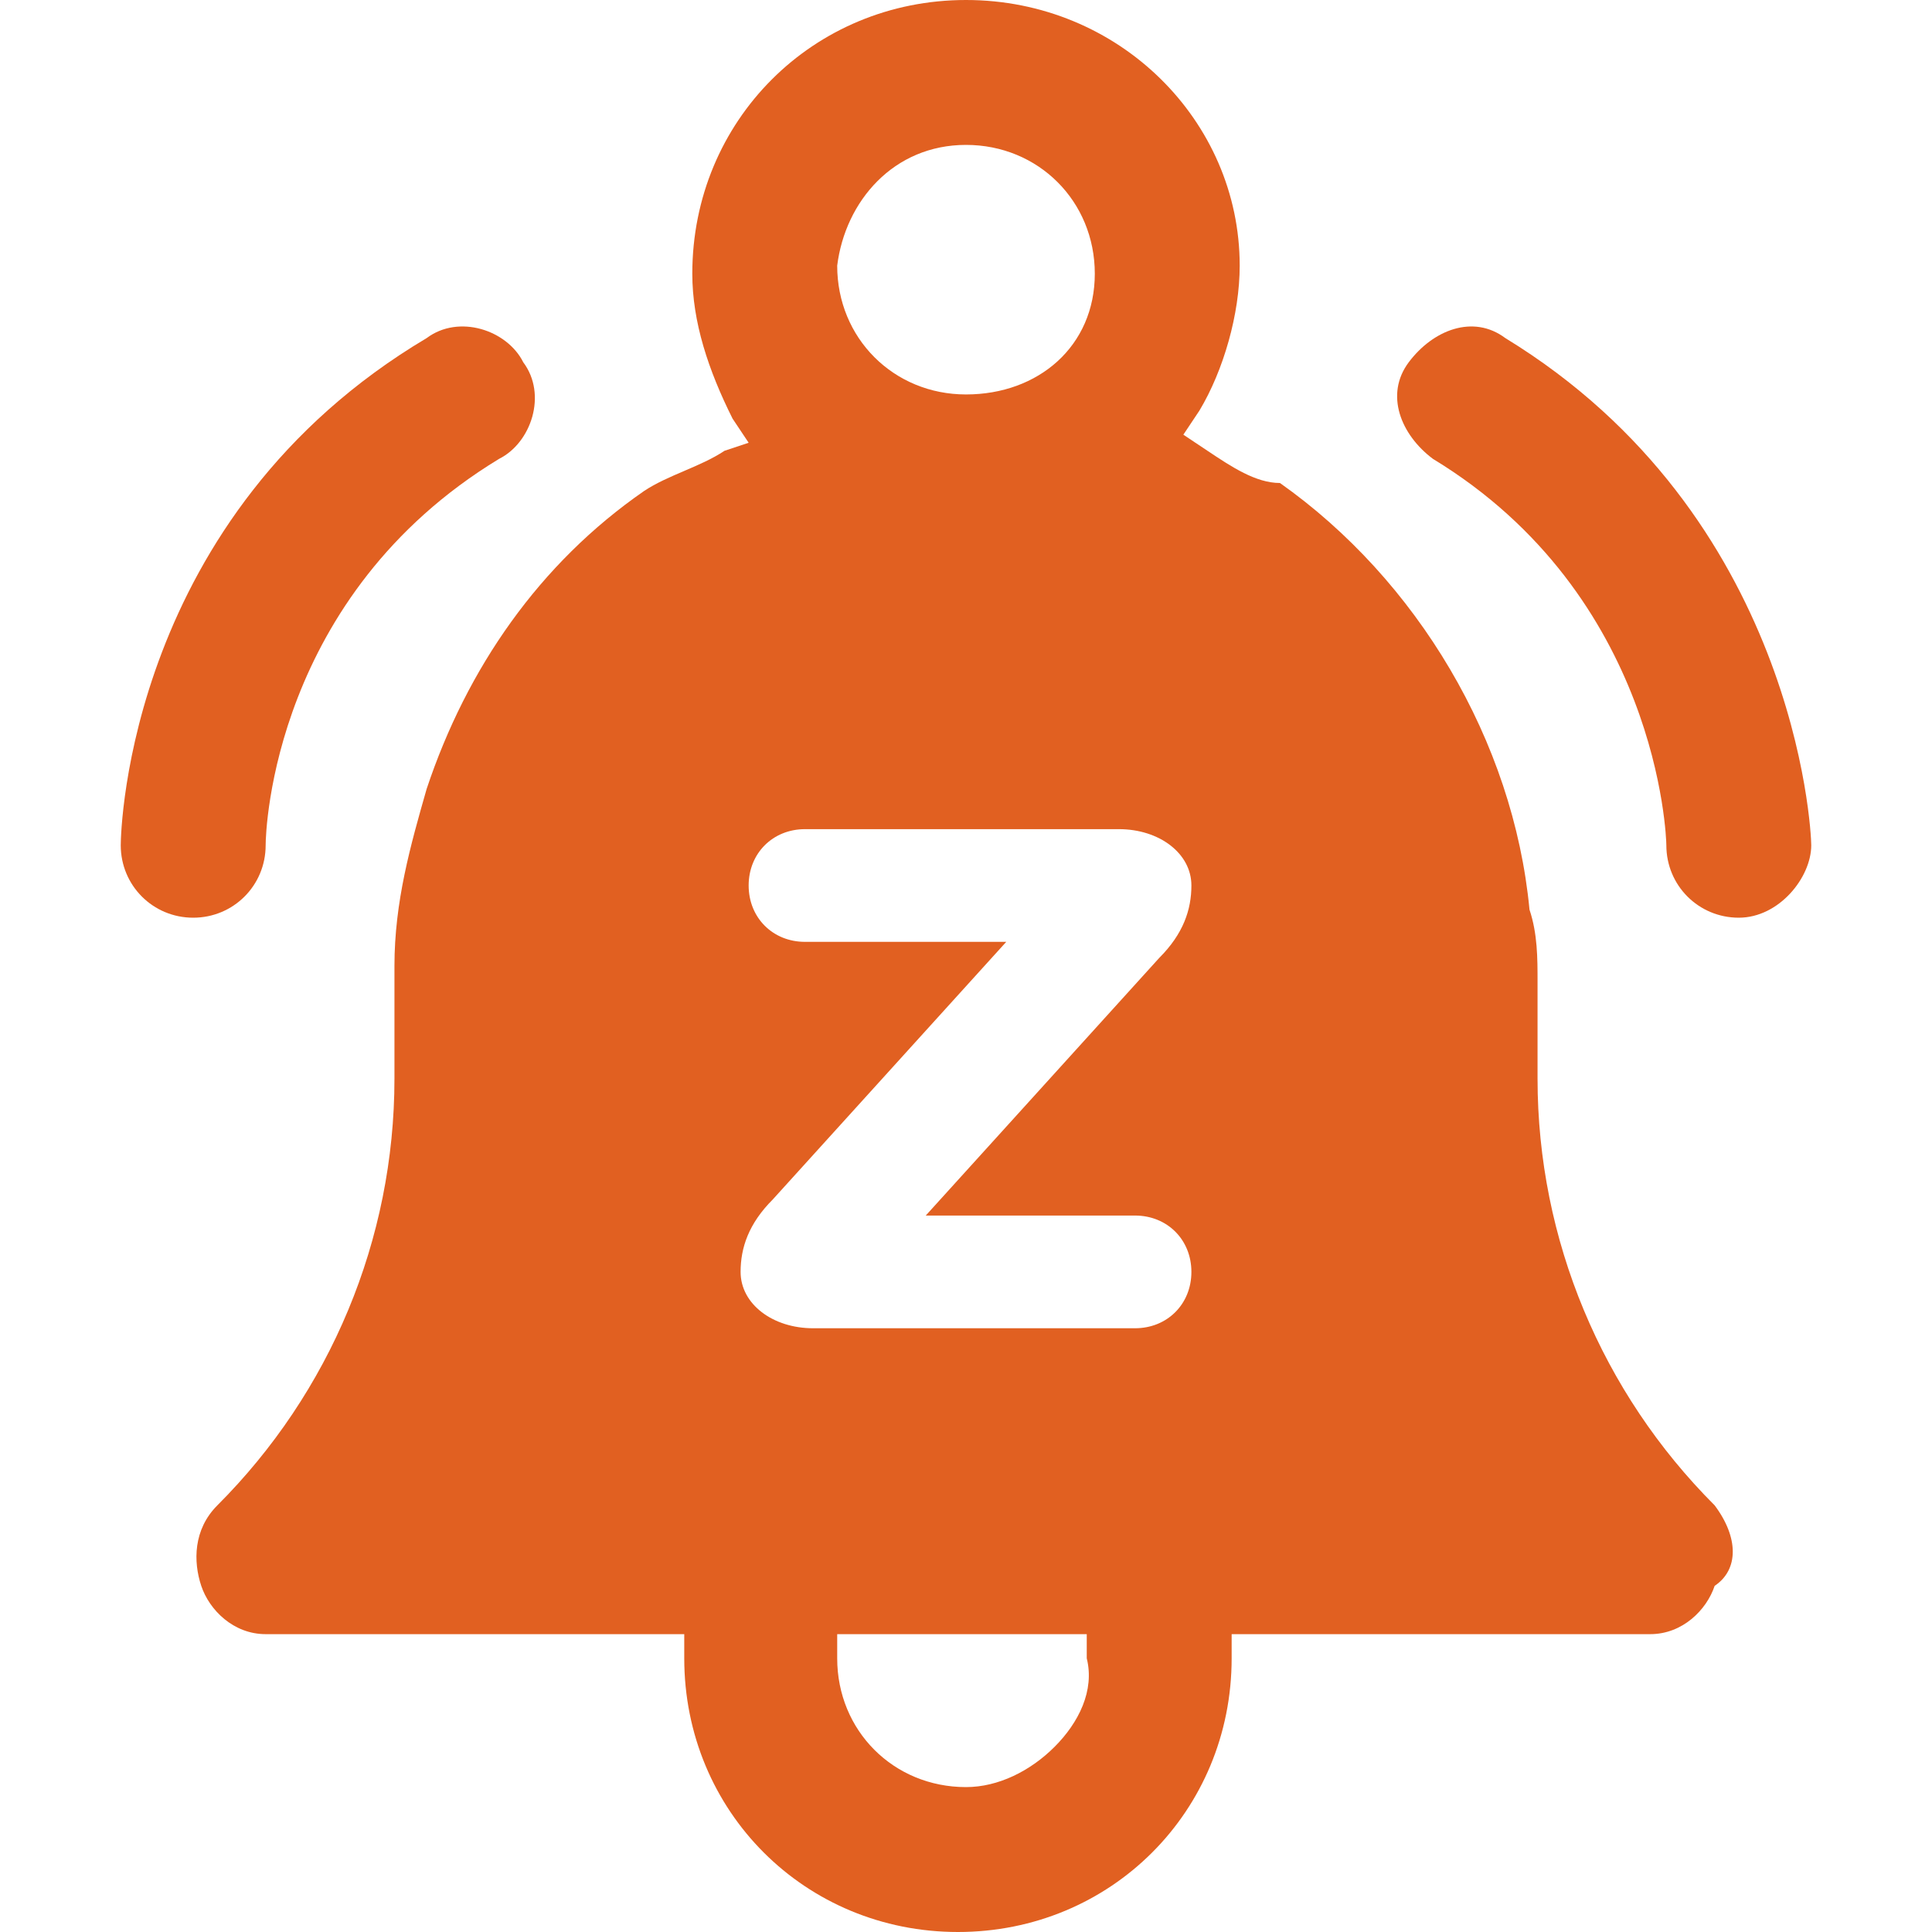
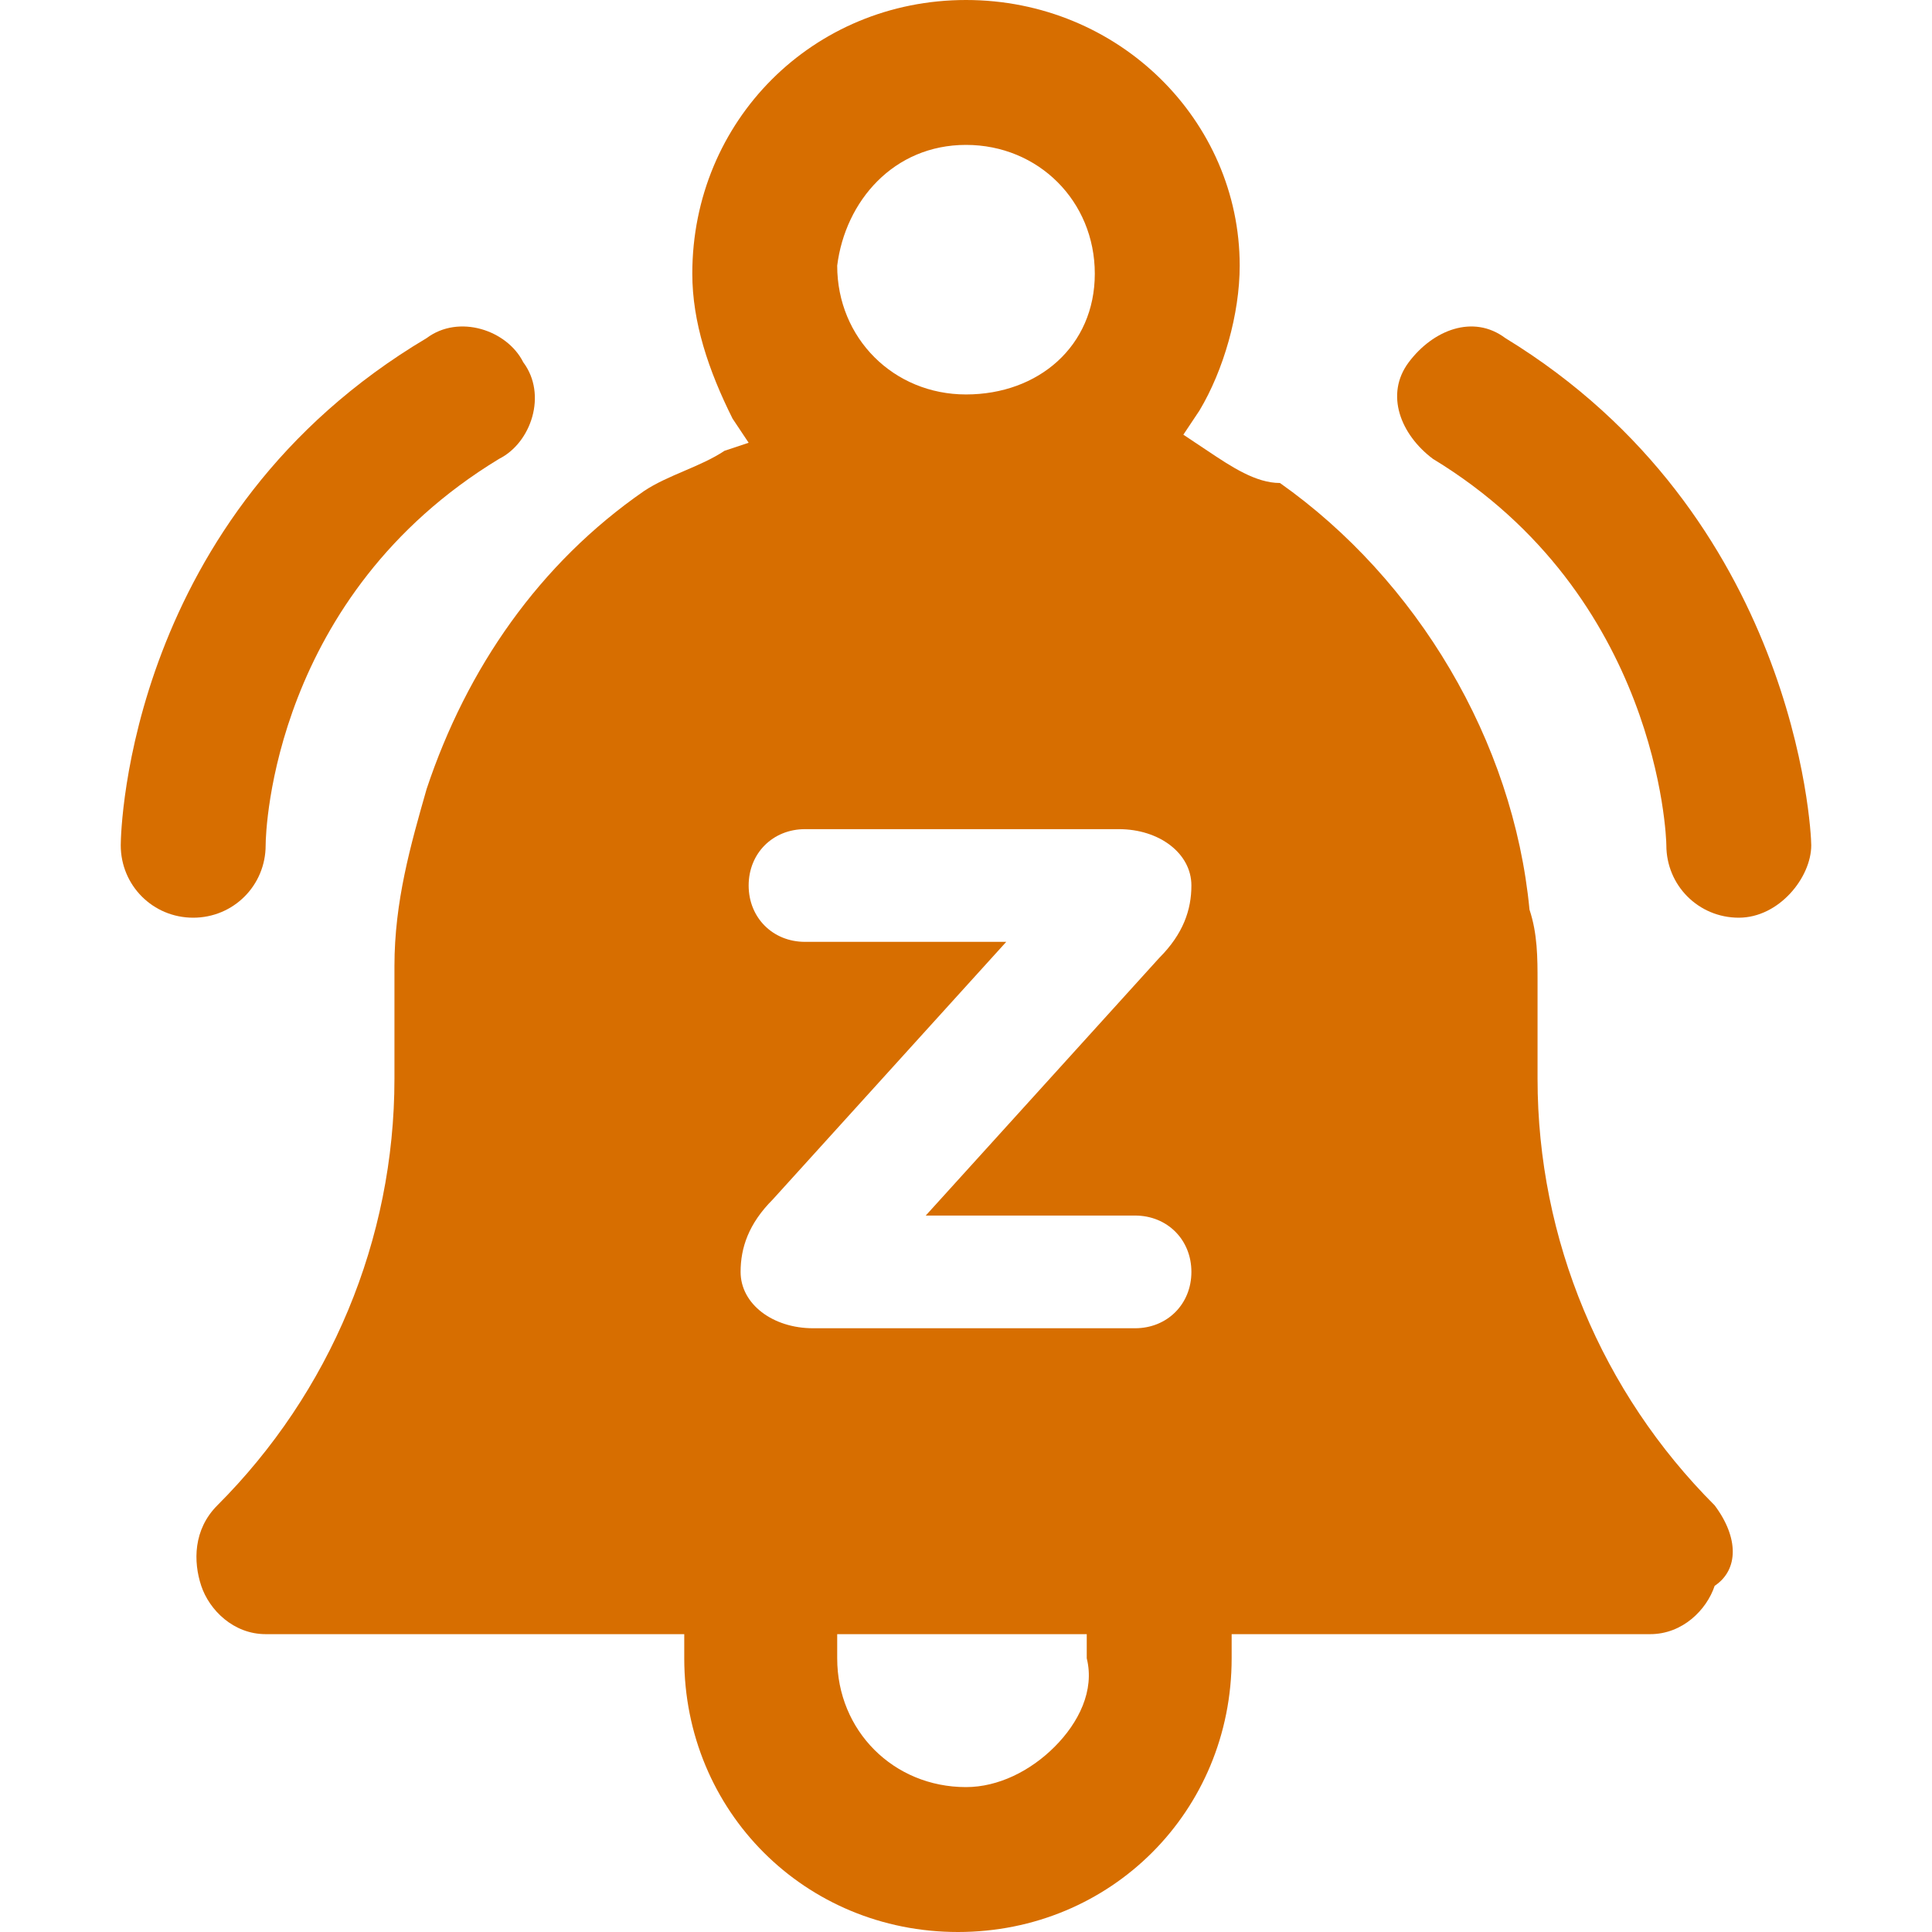
<svg xmlns="http://www.w3.org/2000/svg" version="1.1" id="Layer_1" x="0px" y="0px" width="24px" height="24px" viewBox="0 0 24 24" style="enable-background:new 0 0 24 24;" xml:space="preserve">
  <style type="text/css">
- 	.st0{fill:#E16021;}
+ 	
+ 	.st0{fill:#d76e00;}
</style>
  <g id="XMLID_51_">
    <g id="XMLID_59_">
      <path id="XMLID_61_" class="st0" d="M2.4,11.4C2.4,11.4,2.4,11.4,2.4,11.4c-0.5,0-0.9-0.4-0.9-0.9c0-0.2,0.1-4.1,3.8-6.3    c0.4-0.3,1-0.1,1.2,0.3c0.3,0.4,0.1,1-0.3,1.2c-2.8,1.7-2.9,4.6-2.9,4.8C3.3,11,2.9,11.4,2.4,11.4z" />
    </g>
    <g id="XMLID_57_">
      <path id="XMLID_58_" class="st0" d="M21.6,11.4c-0.5,0-0.9-0.4-0.9-0.9c0-0.1-0.1-3.1-2.9-4.8c-0.4-0.3-0.6-0.8-0.3-1.2    c0.3-0.4,0.8-0.6,1.2-0.3c3.6,2.2,3.8,6.1,3.8,6.3C22.5,10.9,22.1,11.4,21.6,11.4C21.6,11.4,21.6,11.4,21.6,11.4z" />
    </g>
    <path id="XMLID_52_" class="st0" d="M21.3,18.7c-1.4-1.4-2.2-3.3-2.2-5.3v-1.2c0-0.3,0-0.6-0.1-0.9c-0.2-2.1-1.4-4.1-3.1-5.3   C15.6,6,15.3,5.8,15,5.6l-0.3-0.2l0.2-0.3c0.3-0.5,0.5-1.2,0.5-1.8C15.4,1.5,13.9,0,12,0S8.6,1.5,8.6,3.4c0,0.6,0.2,1.2,0.5,1.8   l0.2,0.3L9,5.6c-0.3,0.2-0.7,0.3-1,0.5C6.7,7,5.8,8.3,5.3,9.8c-0.2,0.7-0.4,1.4-0.4,2.2v1.4c0,2-0.8,3.9-2.2,5.3   c-0.3,0.3-0.3,0.7-0.2,1c0.1,0.3,0.4,0.6,0.8,0.6h4.9h0.3v0.3c0,1.9,1.5,3.4,3.4,3.4s3.4-1.5,3.4-3.4v-0.3h0.3h4.9   c0.4,0,0.7-0.3,0.8-0.6C21.6,19.5,21.6,19.1,21.3,18.7z M12,1.8c0.9,0,1.6,0.7,1.6,1.6S12.9,4.9,12,4.9s-1.6-0.7-1.6-1.6   C10.5,2.5,11.1,1.8,12,1.8z M13.1,21.7c-0.3,0.3-0.7,0.5-1.1,0.5c-0.9,0-1.6-0.7-1.6-1.6v-0.3h0.3h2.5h0.3l0,0.3   C13.6,21,13.4,21.4,13.1,21.7z M14.8,11c0,0.3-0.1,0.6-0.4,0.9l-2.9,3.2h2.6c0.4,0,0.7,0.3,0.7,0.7s-0.3,0.7-0.7,0.7h-4   c-0.5,0-0.9-0.3-0.9-0.7v0c0-0.3,0.1-0.6,0.4-0.9l2.9-3.2H10c-0.4,0-0.7-0.3-0.7-0.7c0-0.4,0.3-0.7,0.7-0.7h3.9   C14.4,10.3,14.8,10.6,14.8,11L14.8,11z" />
  </g>
</svg>
